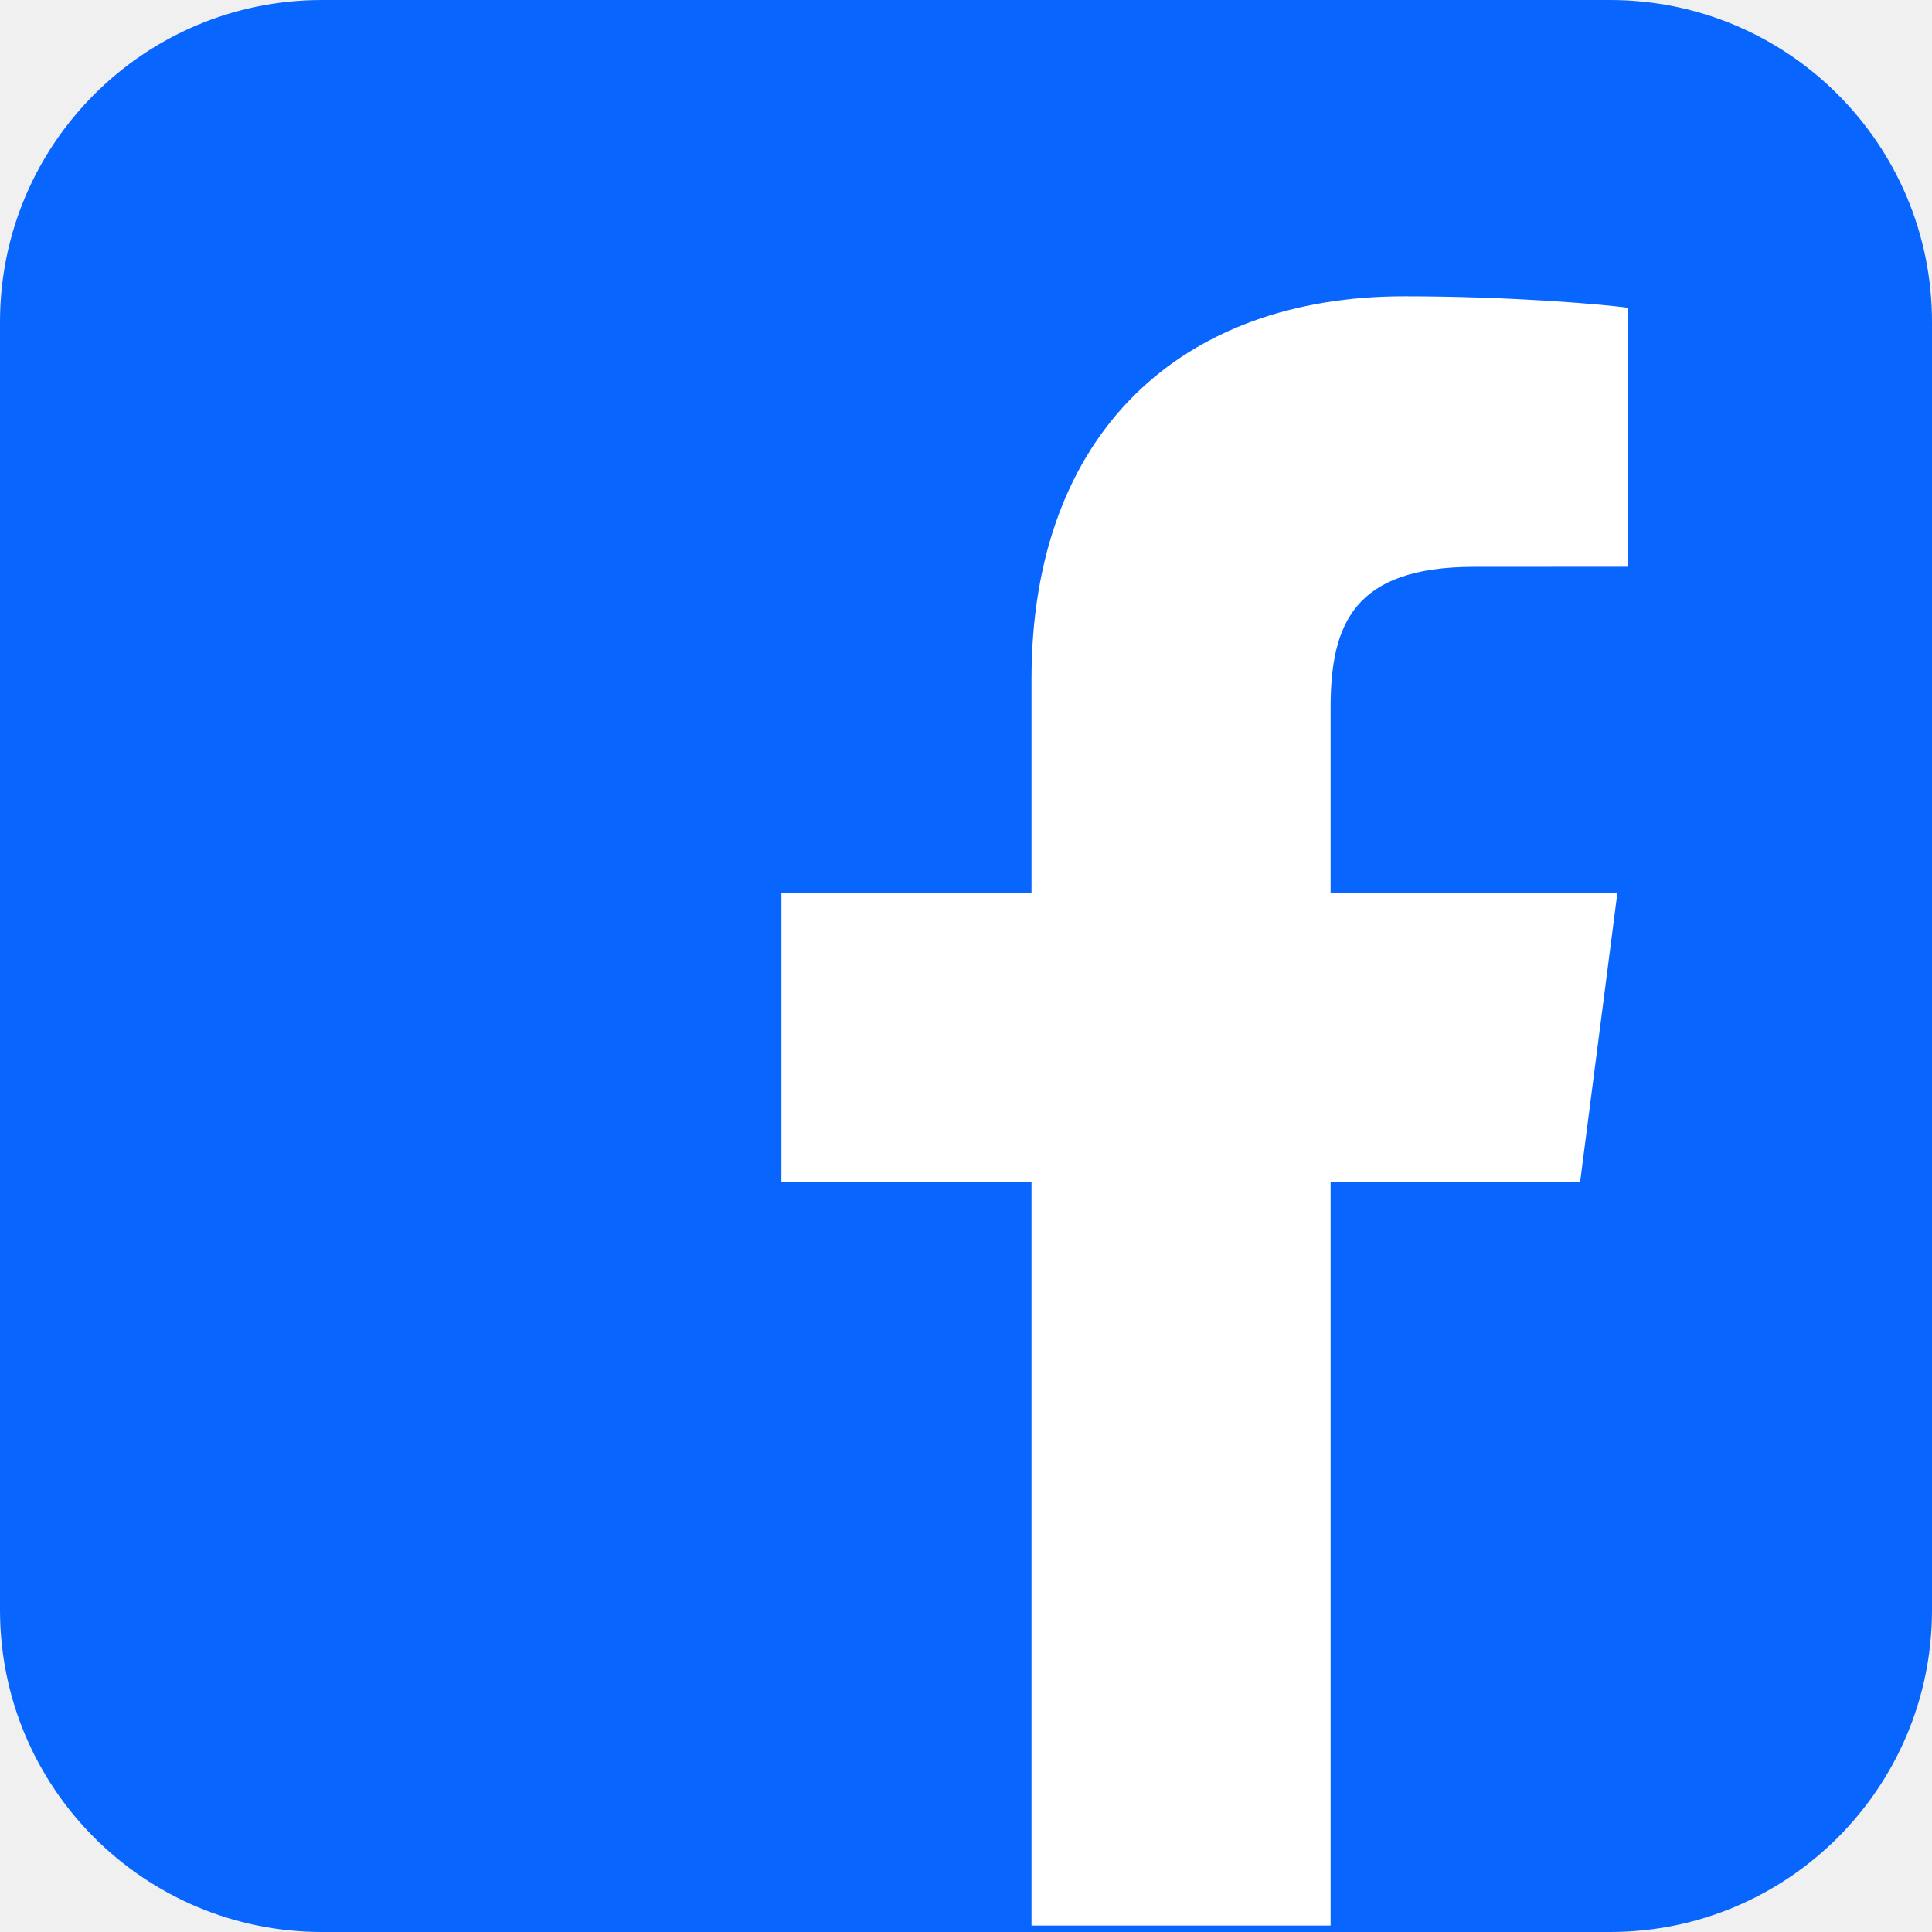
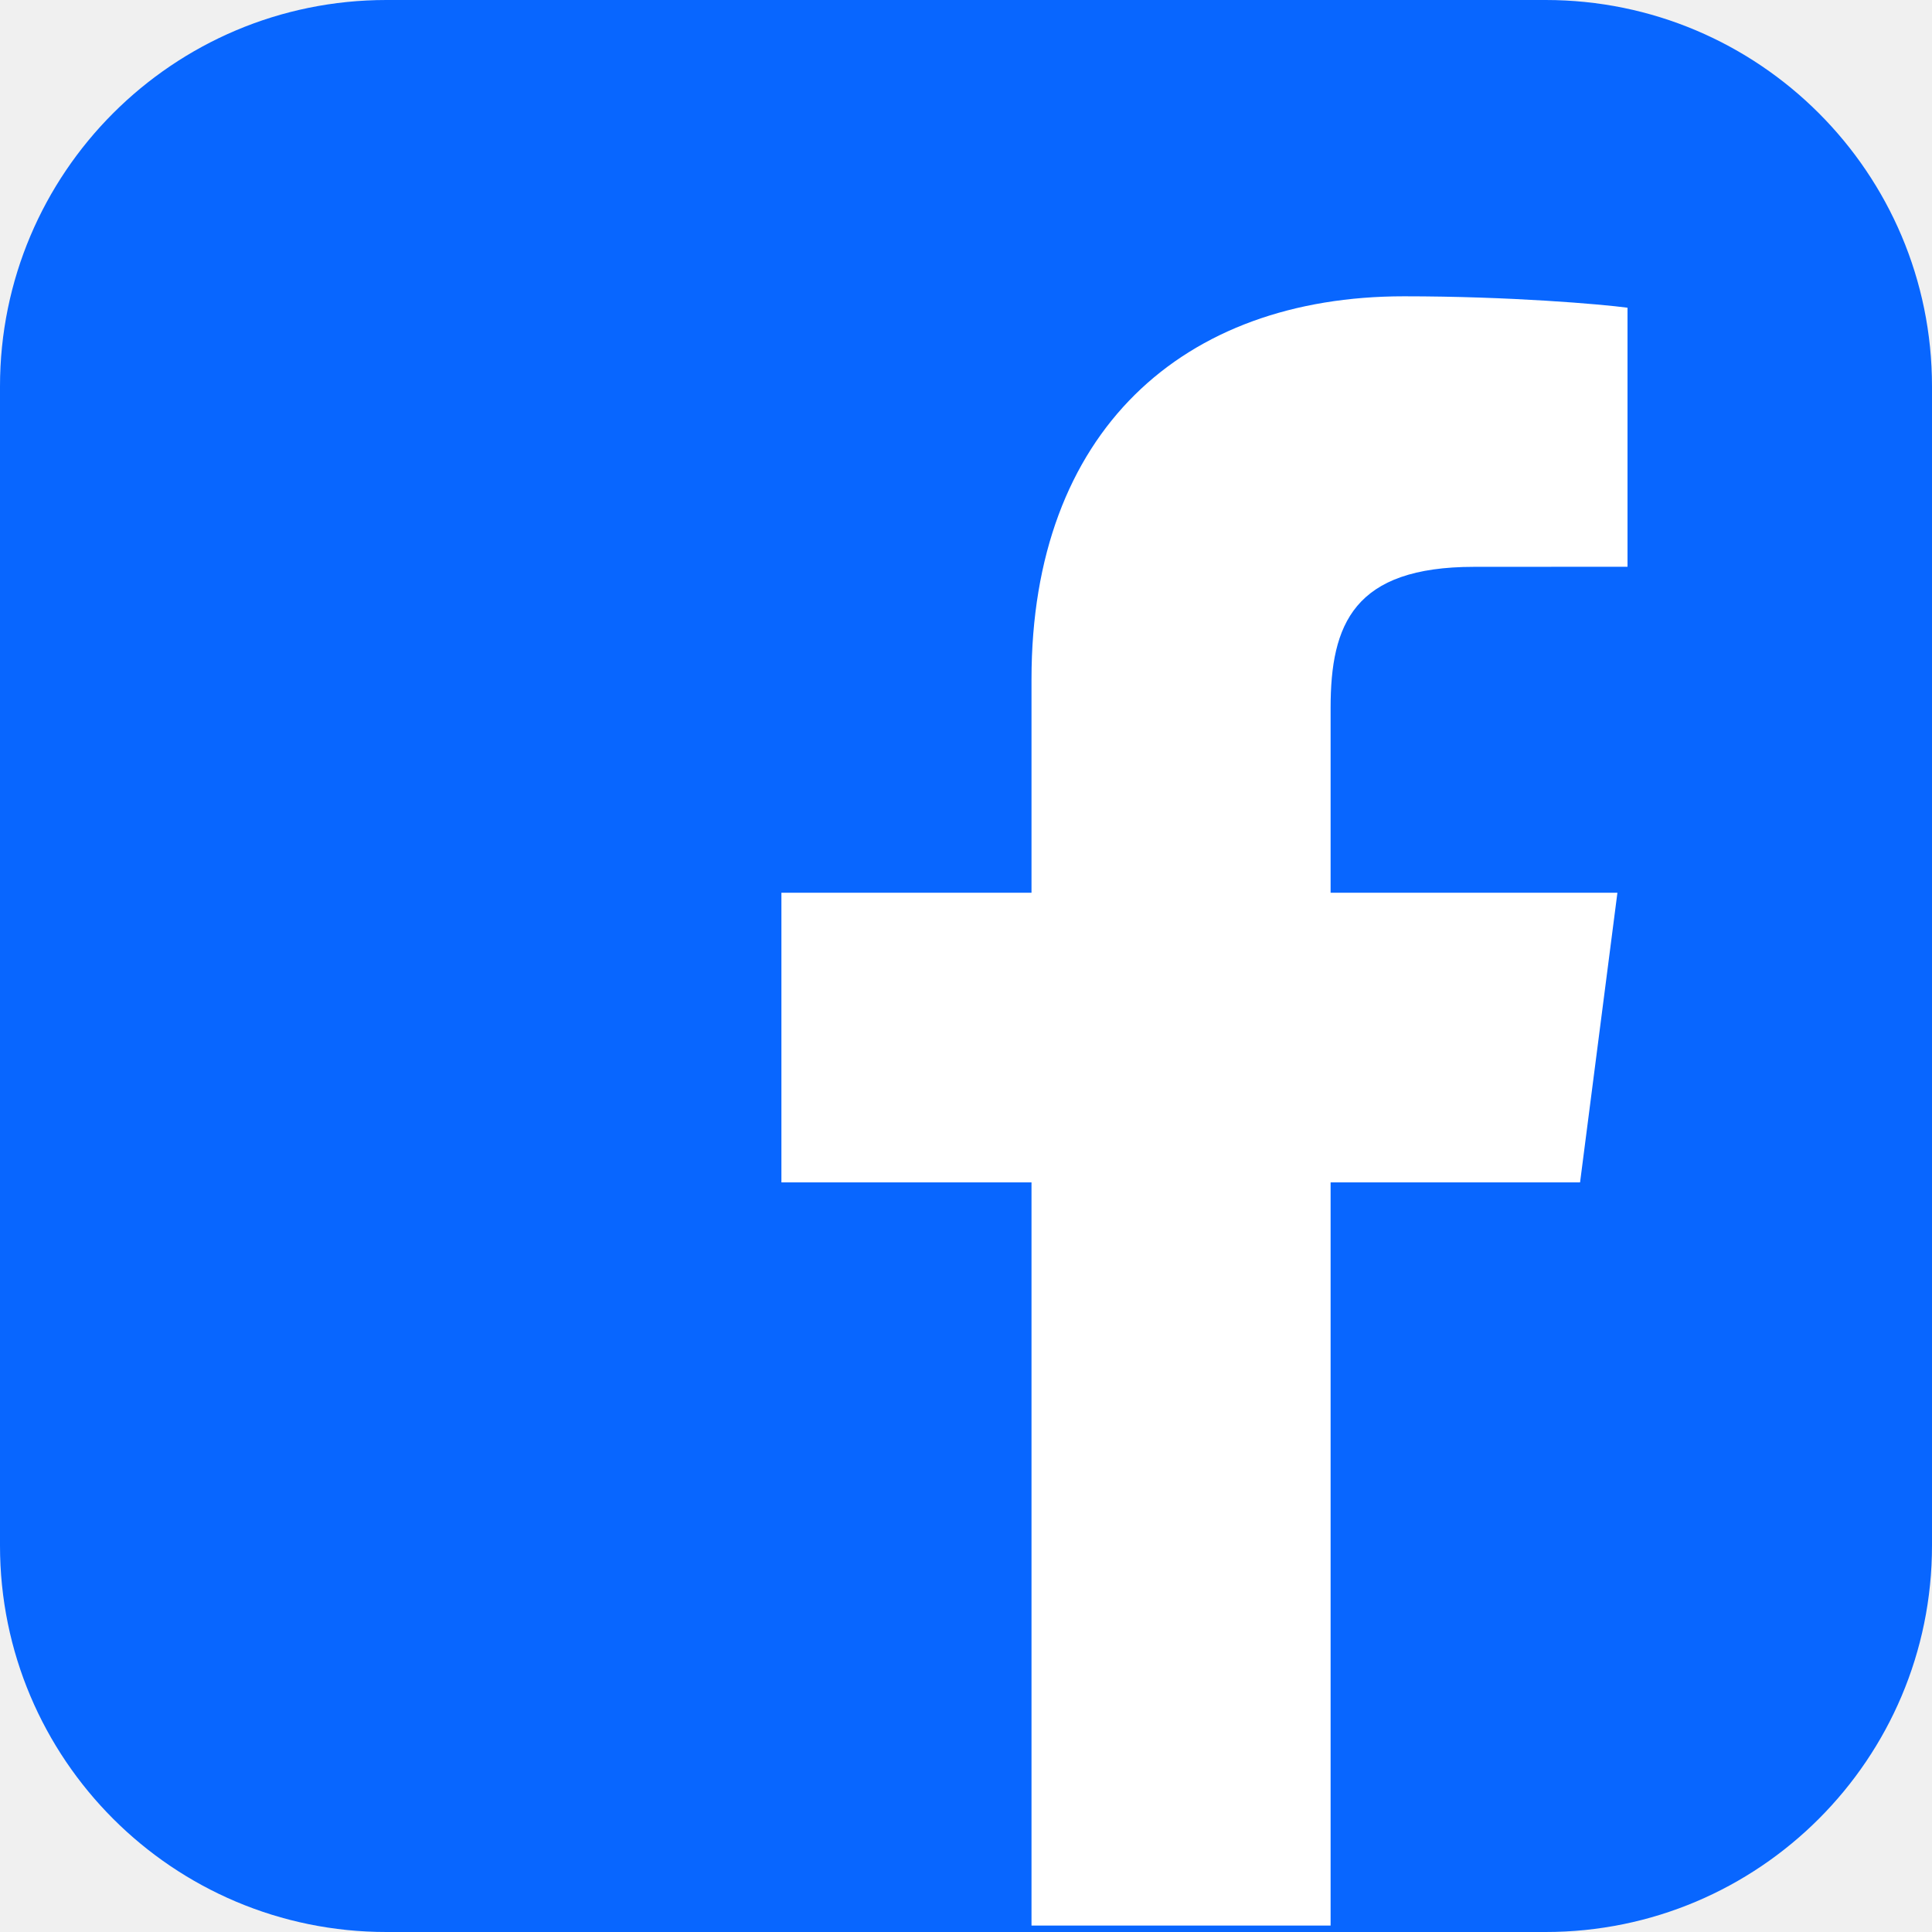
<svg xmlns="http://www.w3.org/2000/svg" version="1.1" id="svg4730" viewBox="0 0 300 300" height="50" width="50">
  <defs id="defs4732">
    <clipPath clipPathUnits="userSpaceOnUse" id="clipPath4674">
      <path d="M 0,500 1024,500 1024,0 0,0 0,500 Z" id="path4676" />
    </clipPath>
  </defs>
-   <rect x="0" y="0" height="300" width="300" fill="#0866ff" rx="50" ry="50" />
+   <rect x="0" y="0" height="300" width="300" fill="#0866ff" rx="60" ry="60" />
  <g transform="translate(-33.46629,-429.4808)" id="layer1">
    <g transform="matrix(1.116552,0,0,-1.116552,-103.4874,863.0864)" id="g4670">
      <g id="g4672" clip-path="url(#clipPath4674)">
        <g id="g4682" transform="translate(307.7046,120.5527)">
          <path d="m 0,0 0,103.355 34.693,0 5.194,40.28 -39.887,0 0,25.717 c 0,11.662 3.238,19.609 19.962,19.609 l 21.33,0.01 0,36.026 c -3.69,0.49 -16.351,1.587 -31.081,1.587 -30.753,0 -51.806,-18.771 -51.806,-53.244 l 0,-29.705 -34.781,0 0,-40.28 34.781,0 L -41.595,0 0,0 Z" style="fill:#ffffff;fill-opacity:1;fill-rule:nonzero;stroke:none" id="path4684" />
        </g>
      </g>
    </g>
  </g>
</svg>
